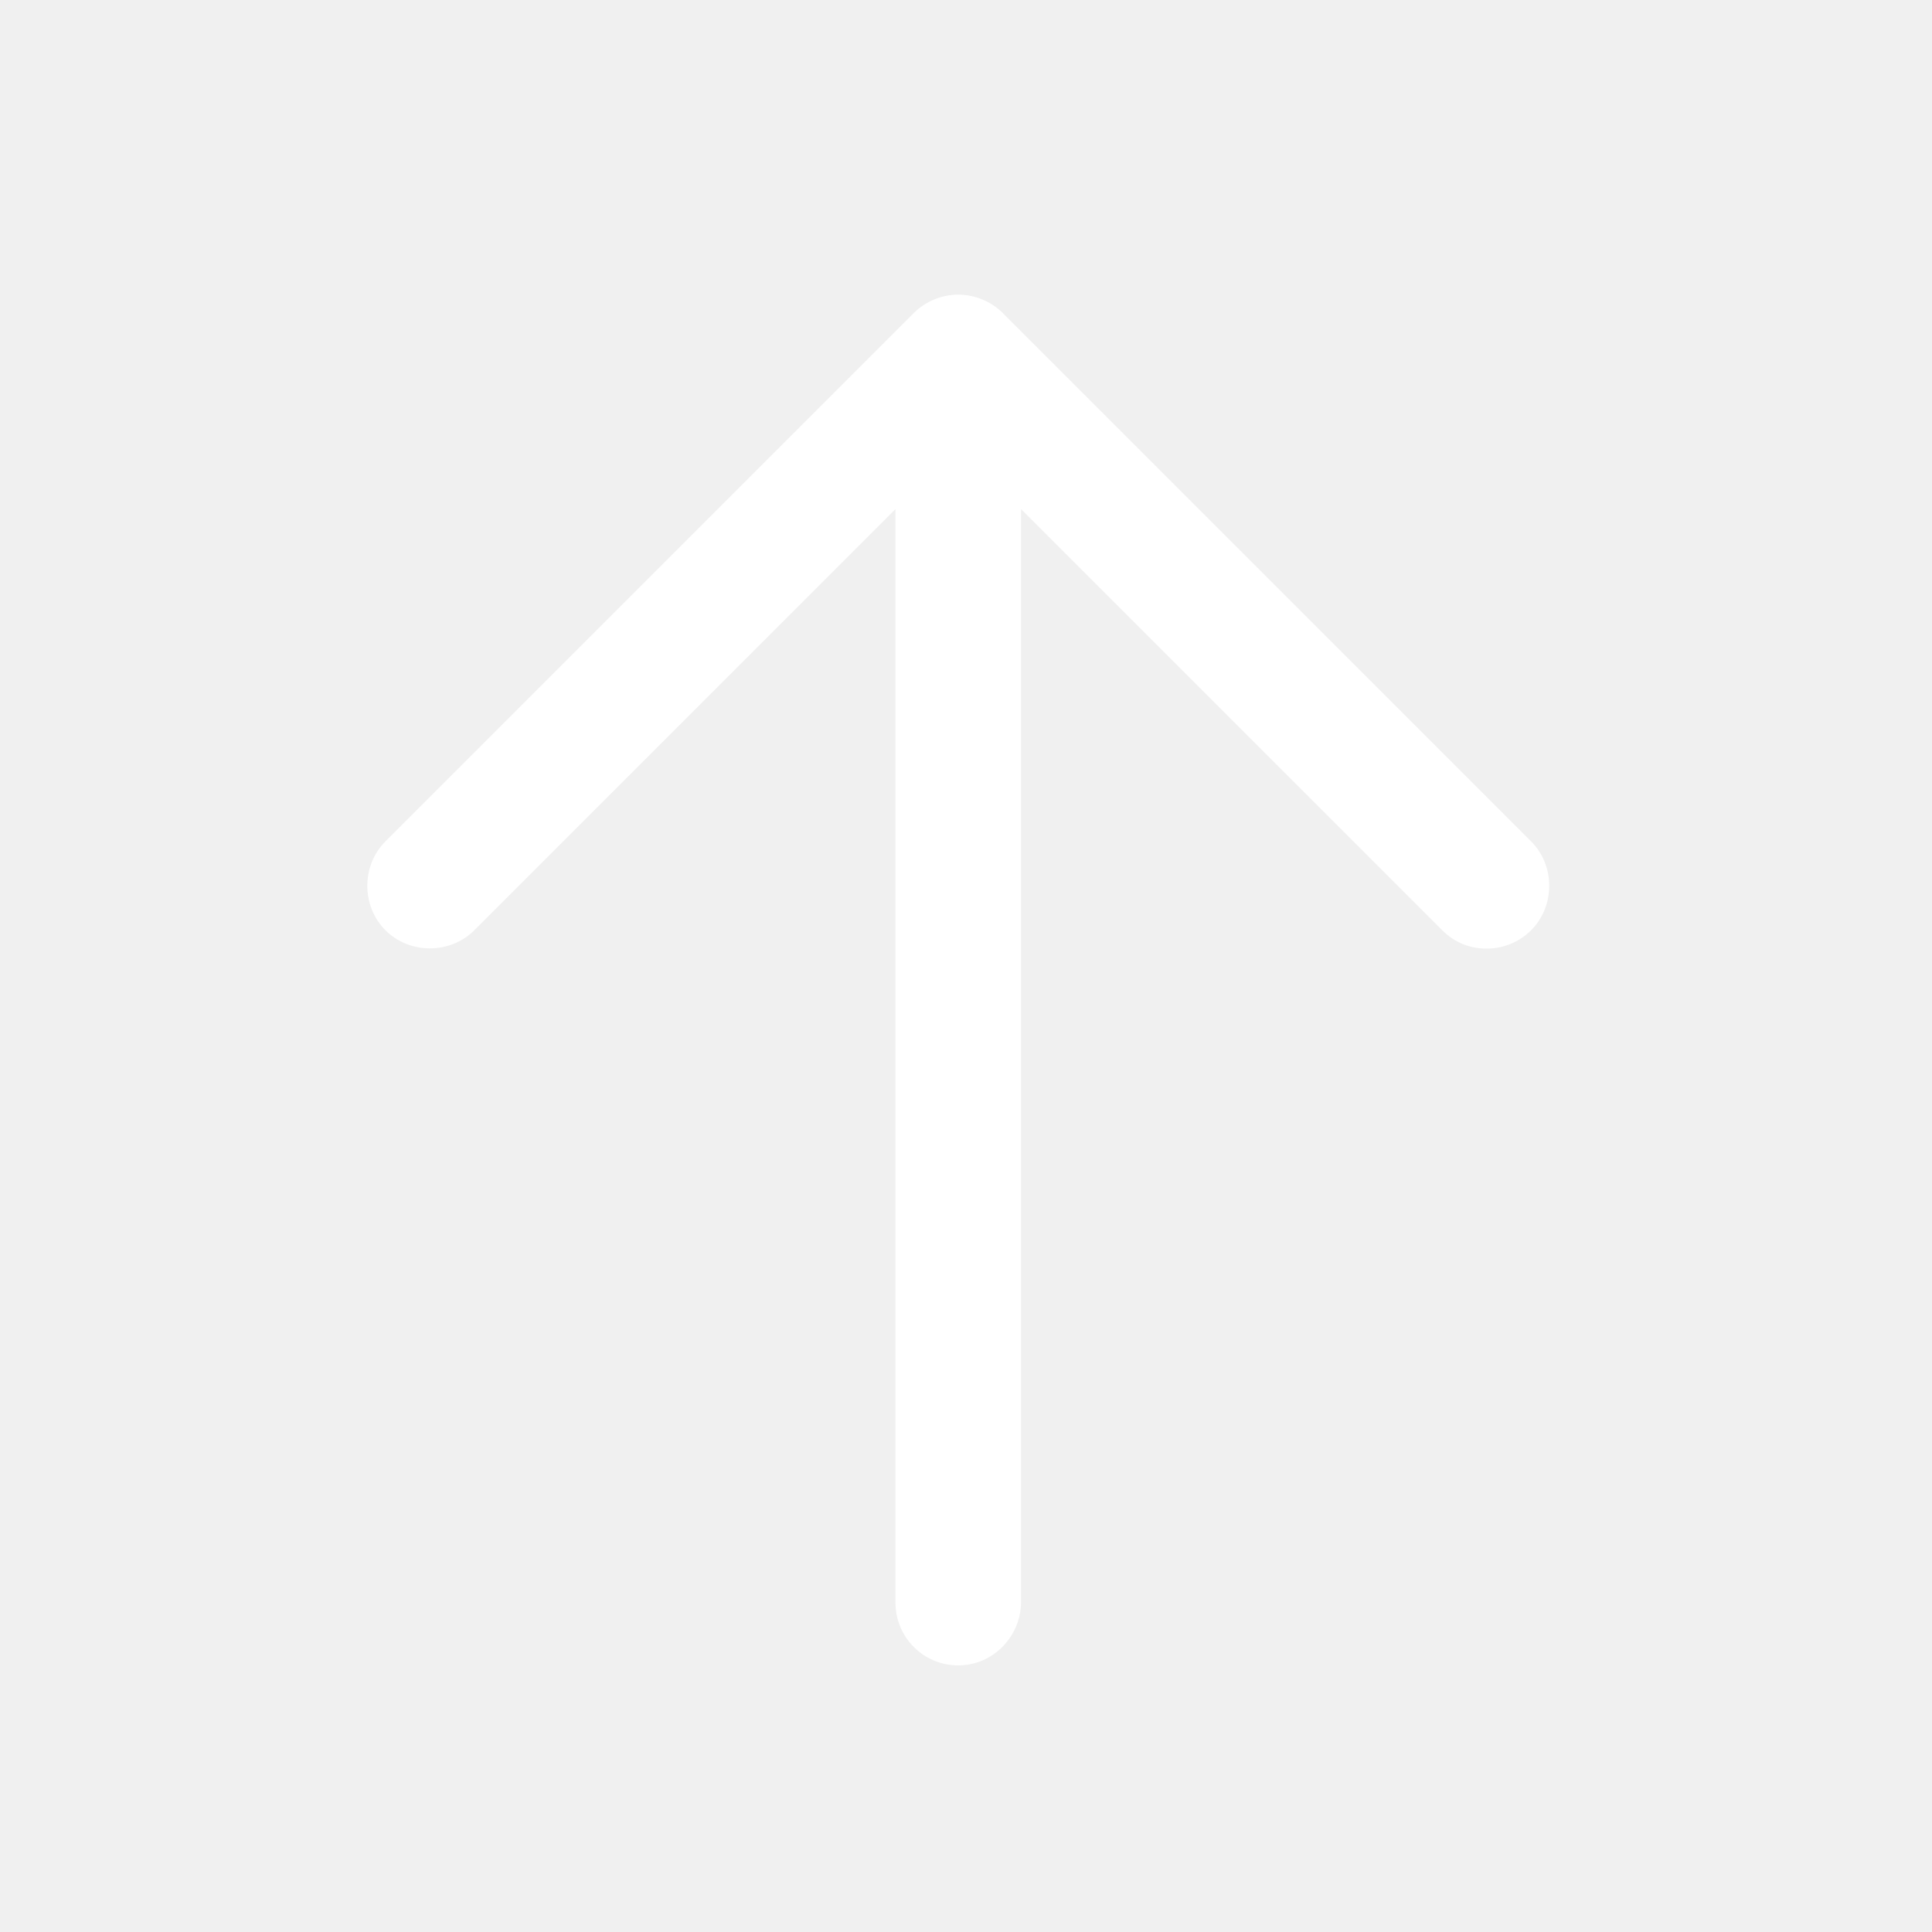
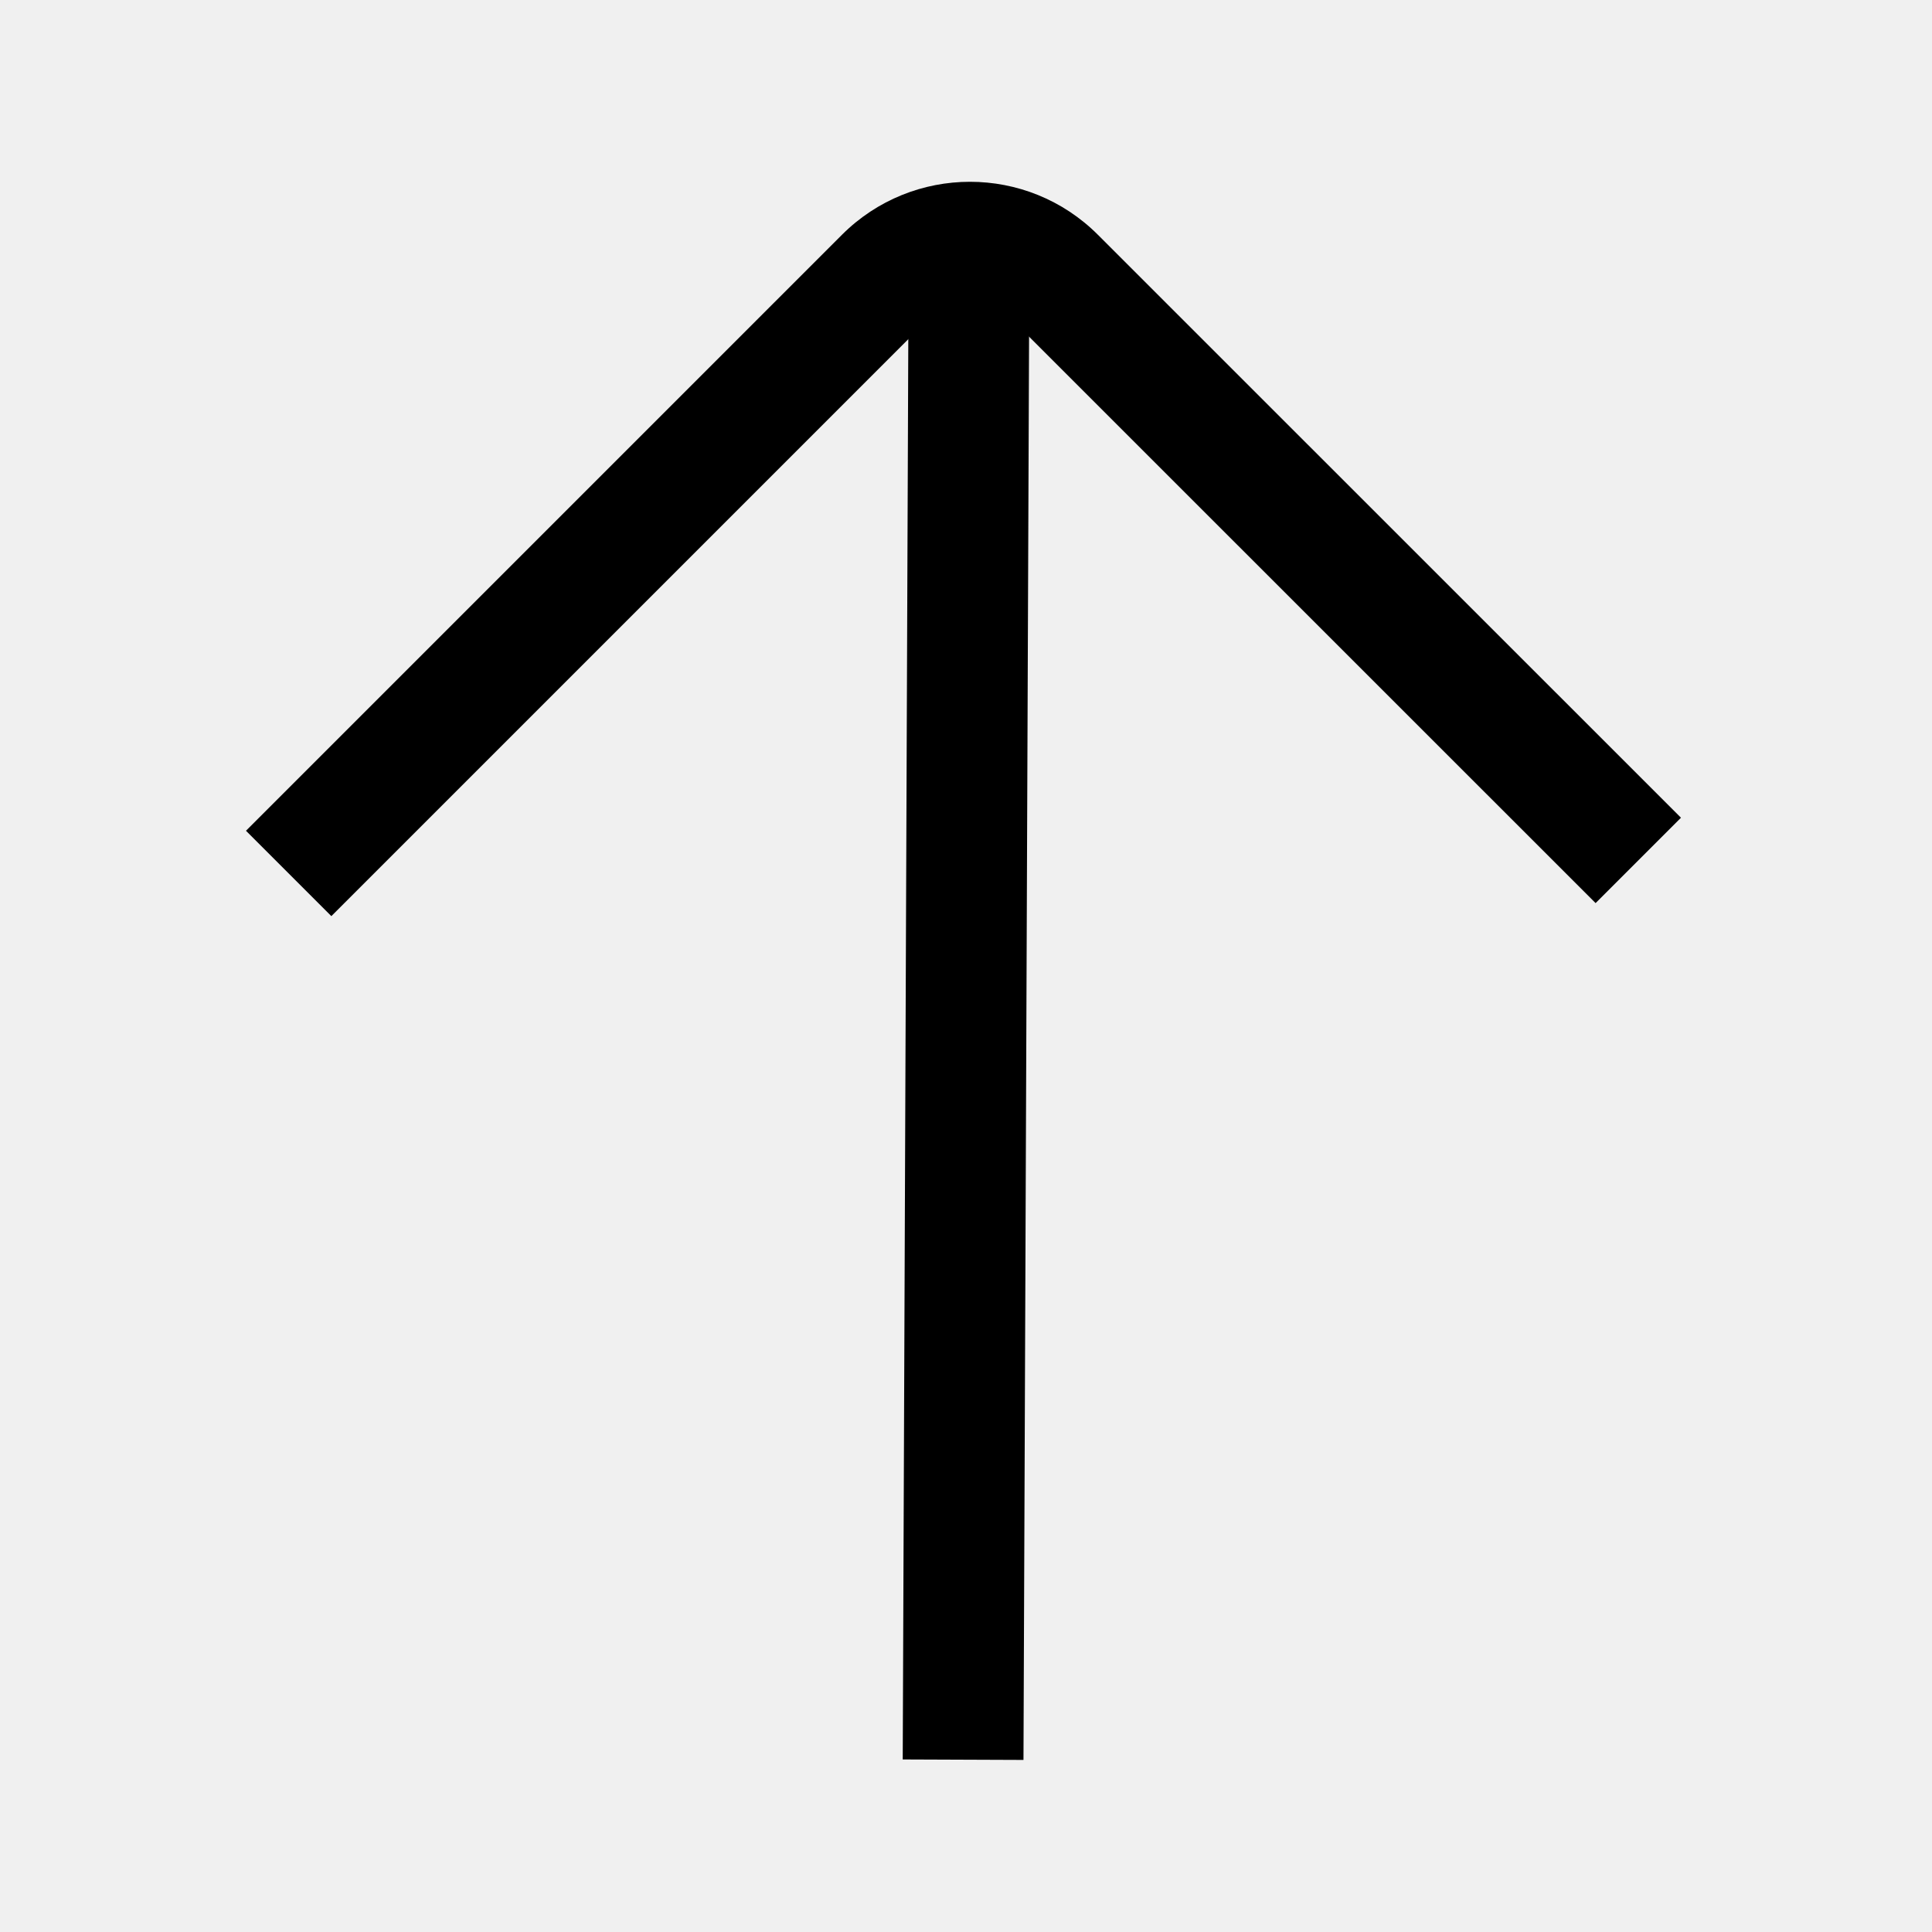
- <svg xmlns="http://www.w3.org/2000/svg" t="1795014112589" class="icon" viewBox="0 0 1024 1024" version="1.1" p-id="7150" width="64" height="64">
-   <path d="M507.904 882.688c-18.432 0-33.28-14.848-33.28-33.28v-655.36c0-18.432 14.848-33.28 33.28-33.28s33.28 14.848 33.28 33.28v654.848c0 18.432-14.848 33.792-33.28 33.792z" fill="#ffffff" p-id="7151" />
-   <path d="M787.968 502.784c-8.704 0-16.896-3.072-23.552-9.728L507.904 236.544 251.392 493.056c-12.8 12.8-34.304 12.8-47.104 0-12.8-12.8-12.8-34.304 0-47.104l280.064-280.064c6.144-6.144 14.848-9.728 23.552-9.728s17.408 3.584 23.552 9.728l280.064 280.064c12.8 12.8 12.8 34.304 0 47.104-6.656 6.656-15.36 9.728-23.552 9.728z" fill="#ffffff" p-id="7152" />
+ <svg xmlns="http://www.w3.org/2000/svg" viewBox="0 0 16 16" fill="none" stroke-width="1">
+   <path d="M6.972 1.945C7.558 1.359 8.508 1.359 9.093 1.945L13.921 6.772L13.214 7.479L8.386 2.652C8.191 2.457 7.874 2.457 7.679 2.652L2.744 7.587L2.037 6.88L6.972 1.945Z" fill="currentColor" />
+   <path d="M7.976 14.573L8.024 2.341" stroke="currentColor" />
</svg>
